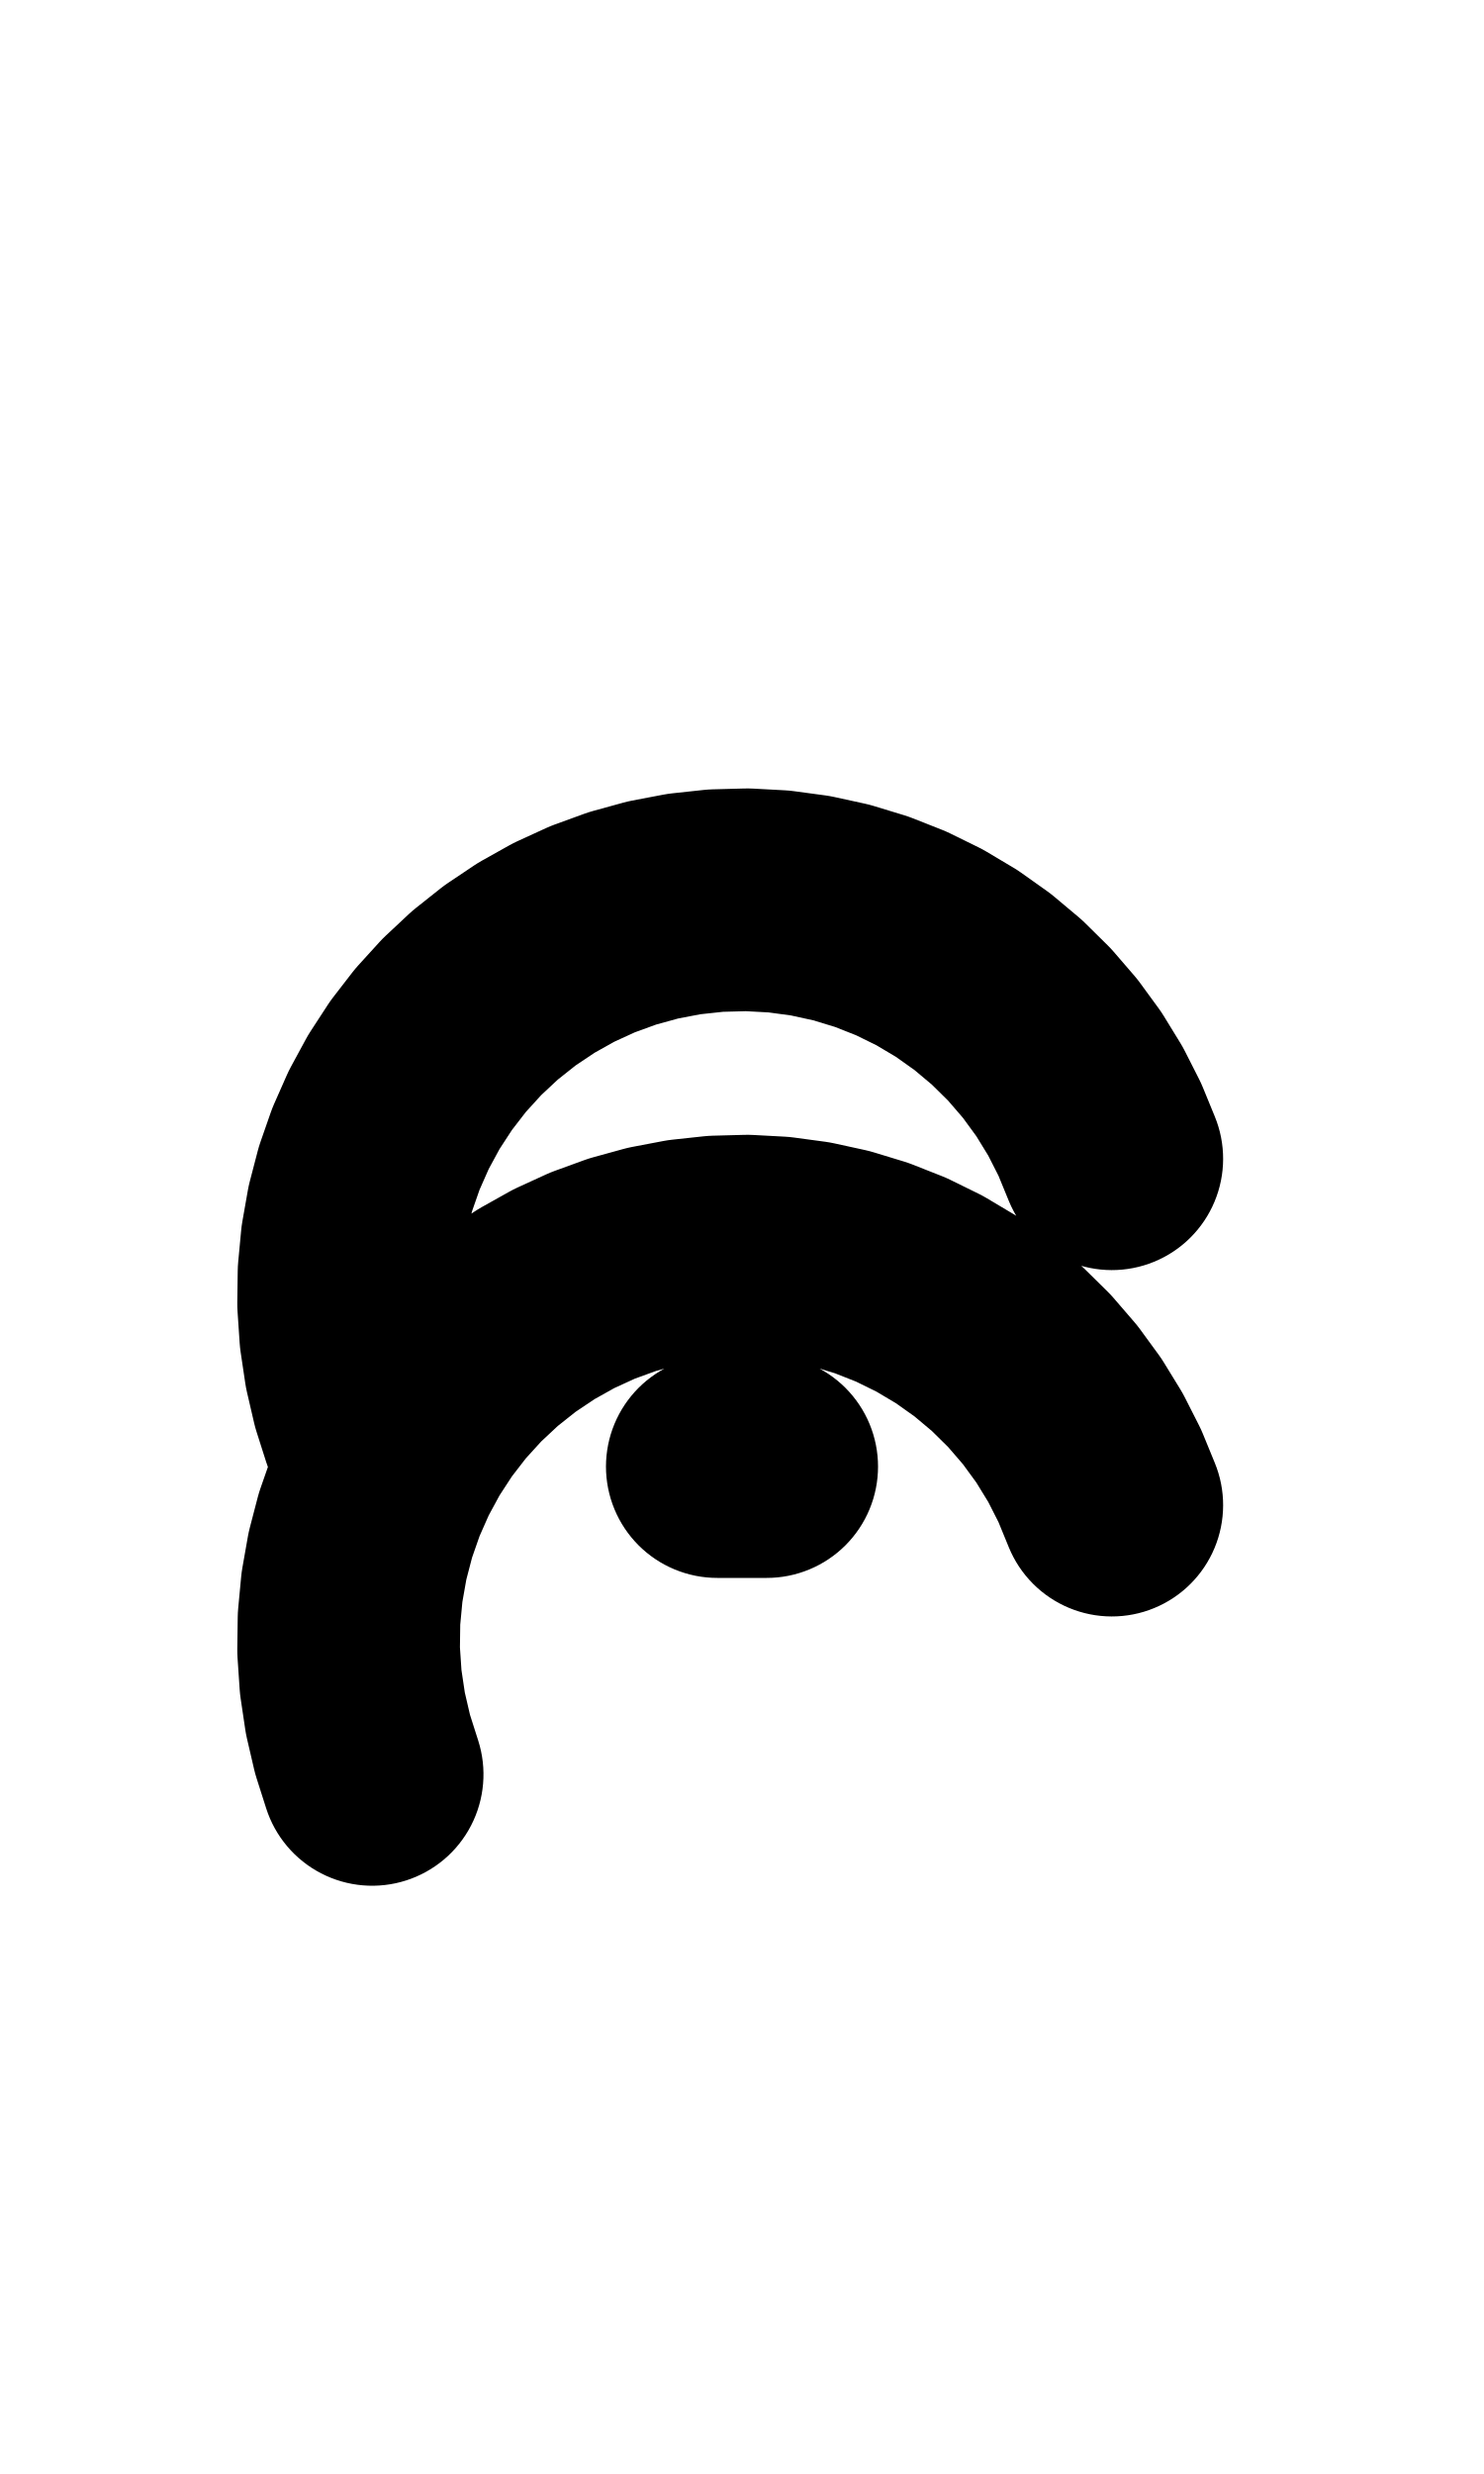
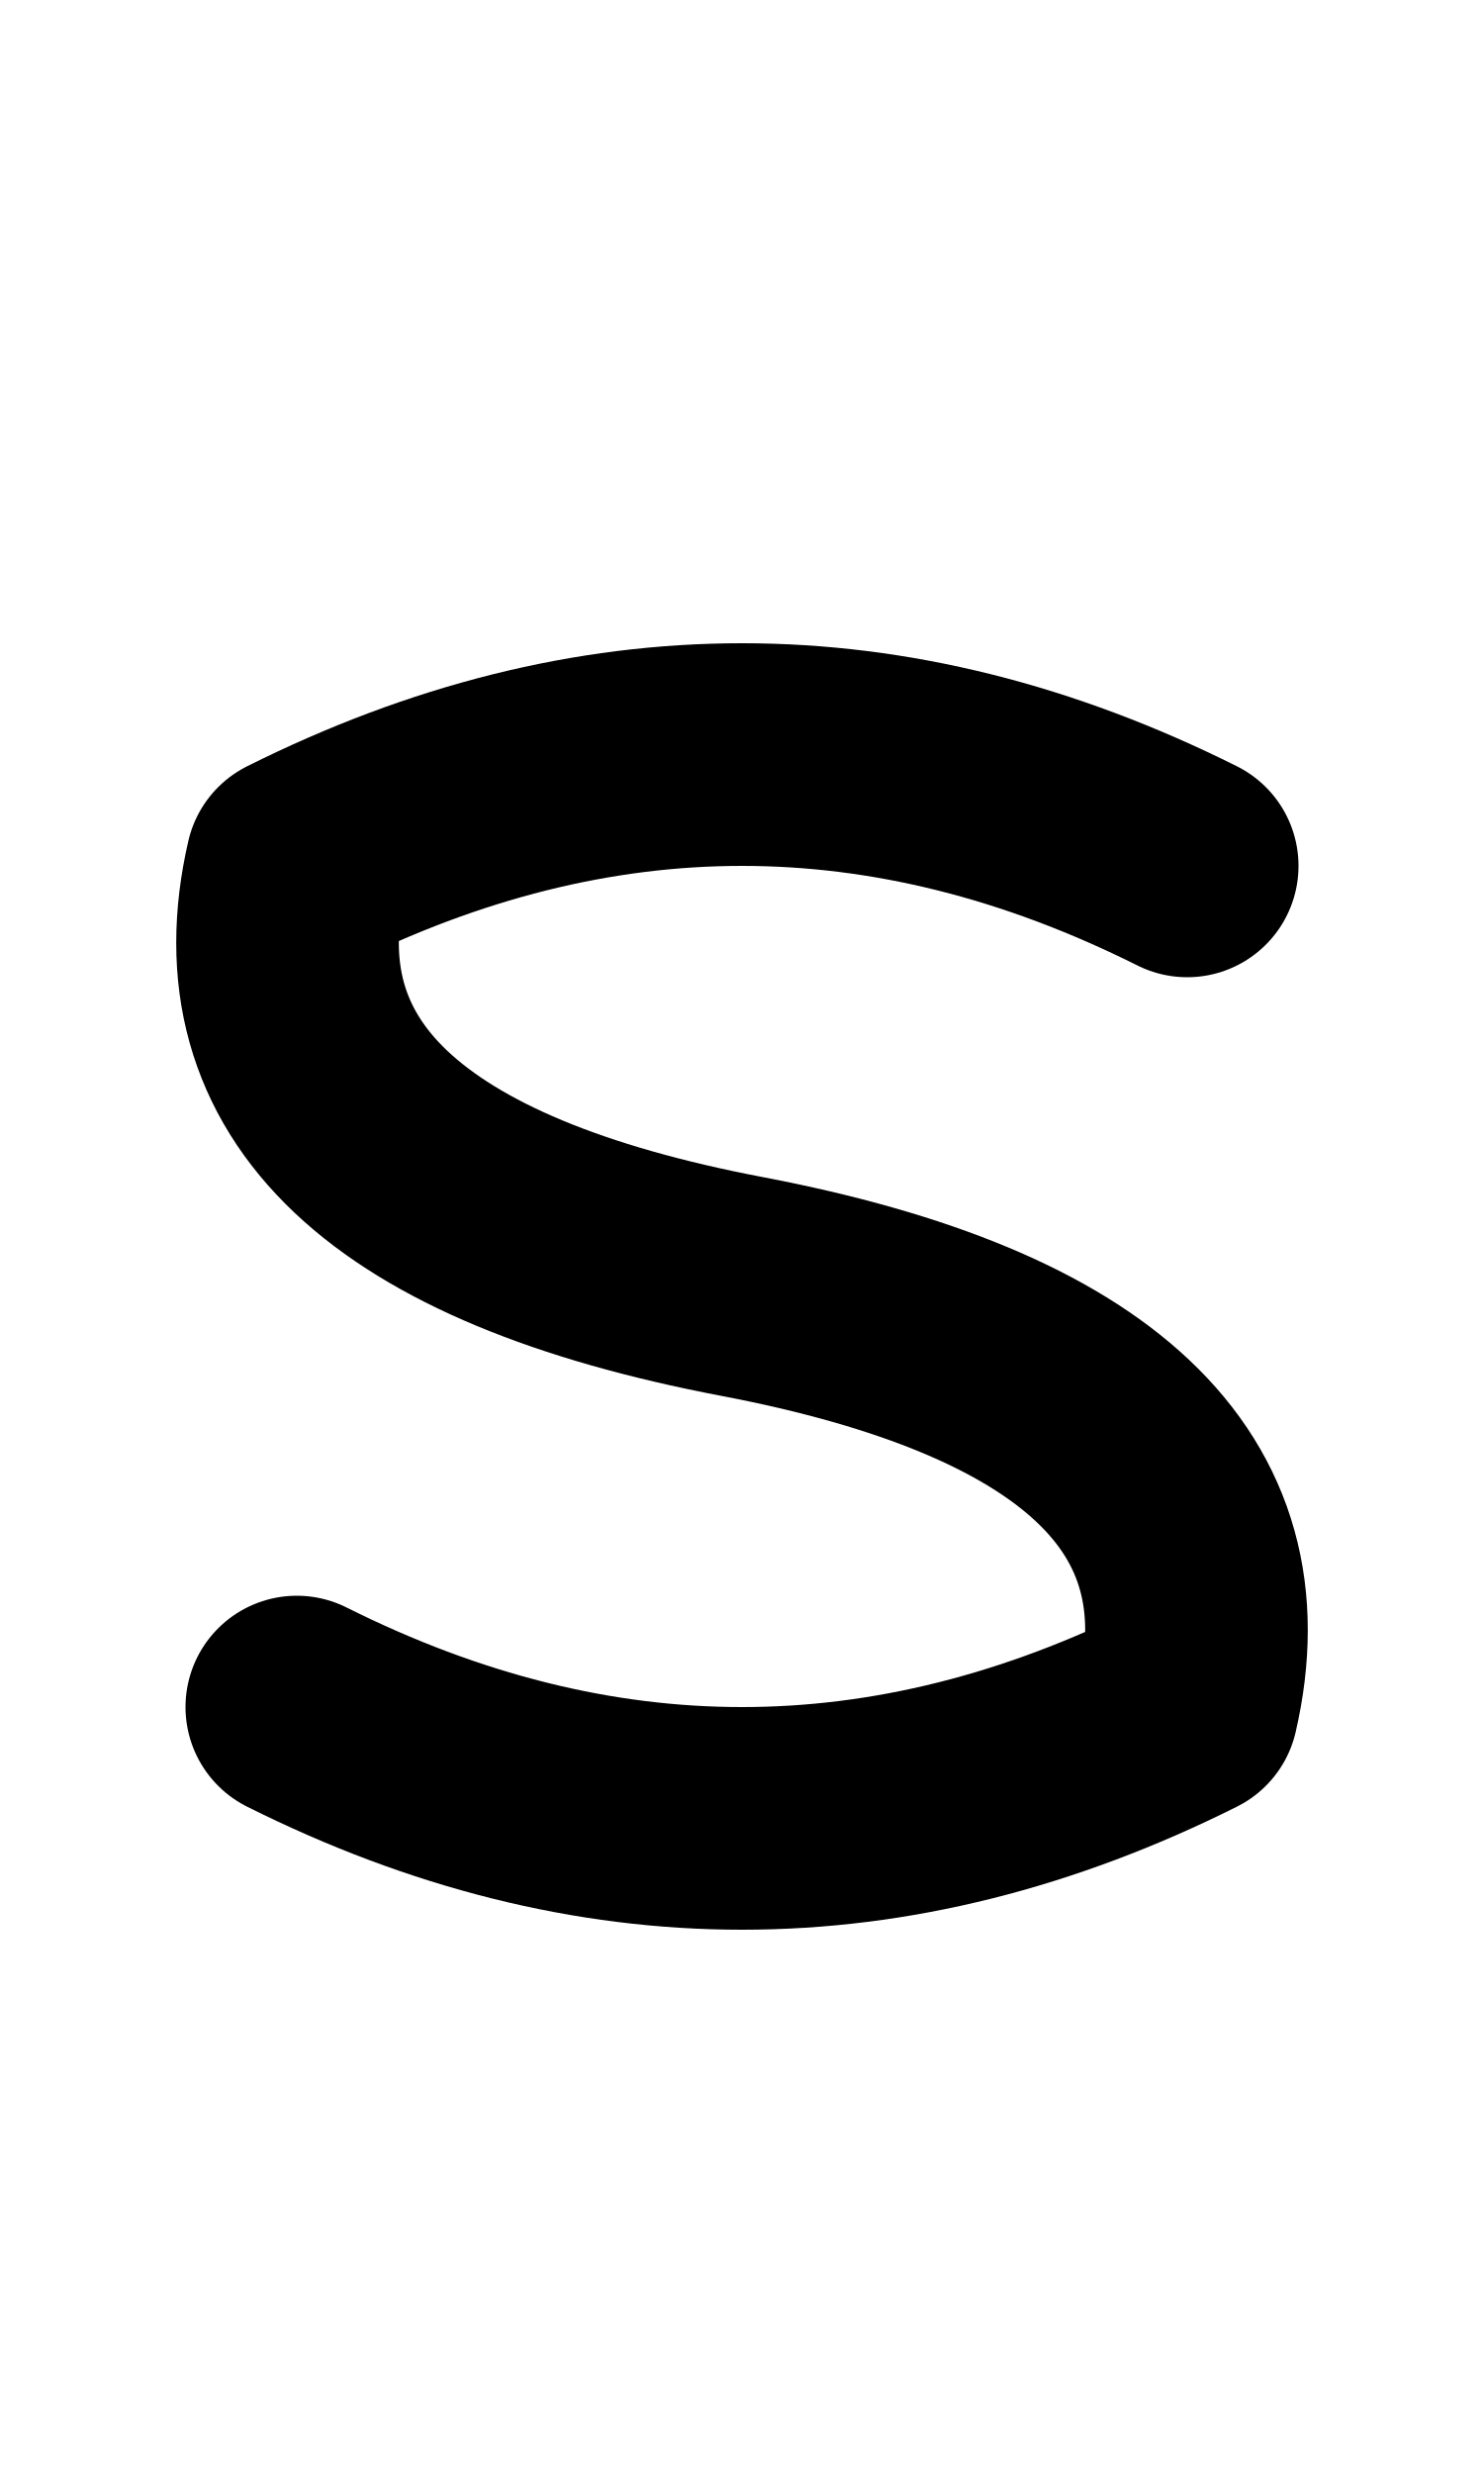
- <svg xmlns="http://www.w3.org/2000/svg" viewBox="0 0 600.000 1000.000">
-   <path d="M 399.556,607.090 L 394.750,599.260 L 389.330,591.841 L 383.331,584.883 L 376.791,578.431 L 369.753,572.525 L 362.263,567.205 L 354.369,562.505 L 346.122,558.455 L 337.576,555.082 L 331.338,553.184 L 333.135,554.202 L 335.001,555.384 L 336.806,556.656 L 338.548,558.015 L 340.220,559.457 L 341.820,560.980 L 343.343,562.580 L 344.785,564.252 L 346.144,565.994 L 347.416,567.799 L 348.598,569.665 L 349.686,571.587 L 350.680,573.560 L 351.575,575.579 L 352.369,577.640 L 353.062,579.737 L 353.651,581.866 L 354.135,584.021 L 354.513,586.197 L 354.783,588.389 L 354.946,590.592 L 355.000,592.800 L 354.946,595.008 L 354.783,597.211 L 354.513,599.403 L 354.135,601.579 L 353.651,603.734 L 353.062,605.863 L 352.369,607.960 L 351.575,610.021 L 350.680,612.040 L 349.686,614.013 L 348.598,615.935 L 347.416,617.801 L 346.144,619.606 L 344.785,621.348 L 343.343,623.020 L 341.820,624.620 L 340.220,626.143 L 338.548,627.585 L 336.806,628.944 L 335.001,630.216 L 333.135,631.398 L 331.213,632.486 L 329.240,633.480 L 327.221,634.375 L 325.160,635.169 L 323.063,635.862 L 320.934,636.451 L 318.779,636.935 L 316.603,637.313 L 314.411,637.583 L 312.208,637.746 L 310.000,637.800 L 290.000,637.800 L 287.792,637.746 L 285.589,637.583 L 283.397,637.313 L 281.221,636.935 L 279.066,636.451 L 276.937,635.862 L 274.840,635.169 L 272.779,634.375 L 270.760,633.480 L 268.787,632.486 L 266.865,631.398 L 264.999,630.216 L 263.194,628.944 L 261.452,627.585 L 259.780,626.143 L 258.180,624.620 L 256.657,623.020 L 255.215,621.348 L 253.856,619.606 L 252.584,617.801 L 251.402,615.935 L 250.314,614.013 L 249.320,612.040 L 248.425,610.021 L 247.631,607.960 L 246.938,605.863 L 246.349,603.734 L 245.865,601.579 L 245.487,599.403 L 245.217,597.211 L 245.054,595.008 L 245.000,592.800 L 245.054,590.592 L 245.217,588.389 L 245.487,586.197 L 245.865,584.021 L 246.349,581.866 L 246.938,579.737 L 247.631,577.640 L 248.425,575.579 L 249.320,573.560 L 250.314,571.587 L 251.402,569.665 L 252.584,567.799 L 253.856,565.994 L 255.215,564.252 L 256.657,562.580 L 258.180,560.980 L 259.780,559.457 L 261.452,558.015 L 263.194,556.656 L 264.999,555.384 L 266.865,554.202 L 268.624,553.206 L 265.329,554.112 L 256.696,557.255 L 248.344,561.081 L 240.326,565.568 L 232.696,570.685 L 225.502,576.399 L 218.791,582.674 L 212.607,589.469 L 206.990,596.739 L 201.976,604.437 L 197.597,612.514 L 193.883,620.917 L 190.857,629.592 L 188.539,638.482 L 186.943,647.530 L 186.081,656.676 L 185.958,665.863 L 186.574,675.030 L 187.926,684.117 L 190.005,693.066 L 193.348,703.547 L 193.967,705.667 L 194.482,707.815 L 194.890,709.985 L 195.192,712.173 L 195.386,714.373 L 195.472,716.580 L 195.449,718.789 L 195.318,720.994 L 195.079,723.190 L 194.732,725.371 L 194.279,727.533 L 193.720,729.669 L 193.058,731.776 L 192.292,733.848 L 191.426,735.880 L 190.461,737.867 L 189.400,739.804 L 188.245,741.687 L 186.999,743.510 L 185.665,745.271 L 184.247,746.964 L 182.747,748.585 L 181.169,750.131 L 179.517,751.597 L 177.795,752.981 L 176.008,754.278 L 174.159,755.486 L 172.253,756.602 L 170.294,757.623 L 168.288,758.547 L 166.239,759.371 L 164.152,760.094 L 162.032,760.713 L 159.884,761.228 L 157.713,761.636 L 155.525,761.938 L 153.325,762.132 L 151.118,762.218 L 148.909,762.195 L 146.705,762.064 L 144.509,761.825 L 142.327,761.478 L 140.166,761.025 L 138.029,760.467 L 135.922,759.804 L 133.850,759.038 L 131.818,758.172 L 129.832,757.207 L 127.894,756.146 L 126.012,754.991 L 124.188,753.745 L 122.428,752.411 L 120.735,750.993 L 119.113,749.493 L 117.568,747.915 L 116.101,746.263 L 114.718,744.542 L 113.420,742.754 L 112.212,740.905 L 111.096,738.999 L 110.075,737.041 L 109.151,735.034 L 108.327,732.985 L 107.605,730.898 L 103.710,718.690 L 103.194,716.952 L 102.749,715.196 L 99.849,702.714 L 99.475,700.941 L 99.172,699.154 L 97.287,686.479 L 97.056,684.681 L 96.898,682.876 L 96.039,670.091 L 95.954,668.280 L 95.941,666.468 L 96.113,653.655 L 96.174,651.844 L 96.308,650.036 L 97.510,637.278 L 97.717,635.478 L 97.996,633.687 L 100.221,621.068 L 100.571,619.289 L 100.993,617.527 L 104.227,605.127 L 104.719,603.383 L 105.281,601.660 L 108.317,592.957 L 107.605,590.898 L 103.710,578.690 L 103.194,576.952 L 102.749,575.196 L 99.849,562.714 L 99.475,560.941 L 99.172,559.154 L 97.287,546.479 L 97.056,544.681 L 96.898,542.876 L 96.039,530.091 L 95.954,528.280 L 95.941,526.468 L 96.113,513.655 L 96.174,511.844 L 96.308,510.036 L 97.510,497.278 L 97.717,495.478 L 97.996,493.687 L 100.221,481.068 L 100.571,479.289 L 100.993,477.527 L 104.227,465.127 L 104.719,463.383 L 105.281,461.660 L 109.502,449.561 L 110.133,447.862 L 110.833,446.190 L 116.013,434.470 L 116.779,432.827 L 117.611,431.217 L 123.717,419.952 L 124.613,418.376 L 125.571,416.838 L 132.565,406.100 L 133.584,404.602 L 134.663,403.146 L 142.498,393.006 L 143.635,391.594 L 144.828,390.230 L 153.453,380.753 L 154.700,379.437 L 155.998,378.173 L 165.358,369.421 L 166.707,368.211 L 168.103,367.055 L 178.137,359.085 L 179.578,357.986 L 181.063,356.947 L 191.706,349.810 L 193.231,348.831 L 194.794,347.914 L 205.977,341.656 L 207.576,340.803 L 209.208,340.016 L 220.858,334.678 L 222.520,333.957 L 224.210,333.303 L 236.252,328.920 L 237.967,328.334 L 239.704,327.819 L 252.059,324.419 L 253.816,323.973 L 255.589,323.599 L 268.178,321.205 L 269.965,320.902 L 271.762,320.671 L 284.503,319.298 L 286.308,319.140 L 288.118,319.055 L 300.928,318.711 L 302.740,318.698 L 304.552,318.759 L 317.347,319.447 L 319.155,319.581 L 320.955,319.787 L 333.654,321.502 L 335.445,321.781 L 337.223,322.132 L 349.743,324.863 L 351.505,325.285 L 353.250,325.778 L 365.509,329.508 L 367.232,330.070 L 368.931,330.701 L 380.850,335.406 L 382.522,336.105 L 384.165,336.871 L 395.667,342.519 L 397.277,343.351 L 398.853,344.246 L 409.863,350.802 L 411.401,351.760 L 412.900,352.779 L 423.347,360.200 L 424.803,361.279 L 426.215,362.415 L 436.031,370.652 L 437.396,371.845 L 438.711,373.092 L 447.833,382.092 L 449.097,383.390 L 450.308,384.739 L 458.676,394.443 L 459.831,395.840 L 460.930,397.281 L 468.490,407.628 L 469.529,409.112 L 470.508,410.638 L 477.211,421.559 L 478.127,423.122 L 478.980,424.721 L 484.783,436.147 L 485.570,437.779 L 486.292,439.441 L 491.156,451.297 L 491.944,453.360 L 492.630,455.460 L 493.212,457.590 L 493.688,459.747 L 494.059,461.924 L 494.322,464.117 L 494.477,466.321 L 494.524,468.529 L 494.462,470.737 L 494.292,472.939 L 494.014,475.130 L 493.630,477.305 L 493.138,479.458 L 492.542,481.585 L 491.842,483.680 L 491.040,485.738 L 490.139,487.754 L 489.139,489.724 L 488.044,491.642 L 486.856,493.504 L 485.578,495.305 L 484.213,497.042 L 482.765,498.710 L 481.237,500.304 L 479.632,501.822 L 477.955,503.259 L 476.209,504.612 L 474.399,505.878 L 472.529,507.053 L 470.603,508.135 L 468.627,509.122 L 466.605,510.010 L 464.542,510.798 L 462.442,511.484 L 460.311,512.066 L 458.155,512.542 L 455.977,512.913 L 453.784,513.176 L 451.581,513.331 L 449.373,513.378 L 447.165,513.316 L 444.963,513.146 L 442.772,512.868 L 440.597,512.483 L 438.443,511.992 L 437.149,511.629 L 437.396,511.845 L 438.711,513.092 L 447.833,522.092 L 449.097,523.390 L 450.308,524.739 L 458.676,534.443 L 459.831,535.840 L 460.930,537.281 L 468.490,547.628 L 469.529,549.112 L 470.508,550.638 L 477.211,561.559 L 478.127,563.122 L 478.980,564.721 L 484.783,576.147 L 485.570,577.779 L 486.292,579.441 L 491.156,591.297 L 491.944,593.360 L 492.630,595.460 L 493.212,597.590 L 493.688,599.747 L 494.059,601.924 L 494.322,604.117 L 494.477,606.321 L 494.524,608.529 L 494.462,610.737 L 494.292,612.939 L 494.014,615.130 L 493.630,617.305 L 493.138,619.458 L 492.542,621.585 L 491.842,623.680 L 491.040,625.738 L 490.139,627.754 L 489.139,629.724 L 488.044,631.642 L 486.856,633.504 L 485.578,635.305 L 484.213,637.042 L 482.765,638.710 L 481.237,640.304 L 479.632,641.822 L 477.955,643.259 L 476.209,644.612 L 474.399,645.878 L 472.529,647.053 L 470.603,648.135 L 468.627,649.122 L 466.605,650.010 L 464.542,650.798 L 462.442,651.484 L 460.311,652.066 L 458.155,652.542 L 455.977,652.913 L 453.784,653.176 L 451.581,653.331 L 449.373,653.378 L 447.165,653.316 L 444.963,653.146 L 442.772,652.868 L 440.597,652.483 L 438.443,651.992 L 436.317,651.396 L 434.222,650.696 L 432.164,649.894 L 430.147,648.992 L 428.178,647.993 L 426.260,646.898 L 424.398,645.710 L 422.596,644.432 L 420.860,643.067 L 419.192,641.619 L 417.597,640.091 L 416.080,638.486 L 414.643,636.809 L 413.290,635.063 L 412.024,633.253 L 410.849,631.383 L 409.766,629.457 L 408.780,627.481 L 407.892,625.459 L 403.716,615.281 L 399.556,607.090 Z M 191.706,489.810 L 193.231,488.831 L 194.794,487.914 L 205.977,481.656 L 207.576,480.803 L 209.208,480.016 L 220.858,474.678 L 222.520,473.957 L 224.210,473.303 L 236.252,468.920 L 237.967,468.334 L 239.704,467.819 L 252.059,464.419 L 253.816,463.973 L 255.589,463.599 L 268.178,461.205 L 269.965,460.902 L 271.762,460.671 L 284.503,459.298 L 286.308,459.140 L 288.118,459.055 L 300.928,458.711 L 302.740,458.698 L 304.552,458.759 L 317.347,459.447 L 319.155,459.581 L 320.955,459.787 L 333.654,461.502 L 335.445,461.781 L 337.223,462.132 L 349.743,464.863 L 351.505,465.285 L 353.250,465.778 L 365.509,469.508 L 367.232,470.070 L 368.931,470.701 L 380.850,475.406 L 382.522,476.105 L 384.165,476.871 L 395.667,482.519 L 397.277,483.351 L 398.853,484.246 L 409.863,490.802 L 410.883,491.437 L 410.849,491.383 L 409.766,489.457 L 408.780,487.481 L 407.892,485.459 L 403.716,475.281 L 399.556,467.090 L 394.750,459.260 L 389.330,451.841 L 383.331,444.883 L 376.791,438.431 L 369.753,432.525 L 362.263,427.205 L 354.369,422.505 L 346.122,418.455 L 337.576,415.082 L 328.787,412.408 L 319.810,410.450 L 310.706,409.220 L 301.532,408.727 L 292.348,408.973 L 283.213,409.958 L 274.188,411.675 L 265.329,414.112 L 256.696,417.255 L 248.344,421.081 L 240.326,425.568 L 232.696,430.685 L 225.502,436.399 L 218.791,442.674 L 212.607,449.469 L 206.990,456.739 L 201.976,464.437 L 197.597,472.514 L 193.883,480.917 L 190.857,489.592 L 190.608,490.546 L 191.706,489.810 Z" fill="black" fill-rule="evenodd" />
+ <svg xmlns="http://www.w3.org/2000/svg" viewBox="0 0 600.000 1000">
+   <path d="M 480.000 350.000 Q 300.000 260.000 120.000 350.000 Q 90.000 480.000 300.000 520.000 Q 510.000 560.000 480.000 690.000 Q 300.000 780.000 120.000 690.000" fill="none" stroke="black" stroke-width="90.000" stroke-linecap="round" stroke-linejoin="round" />
</svg>
